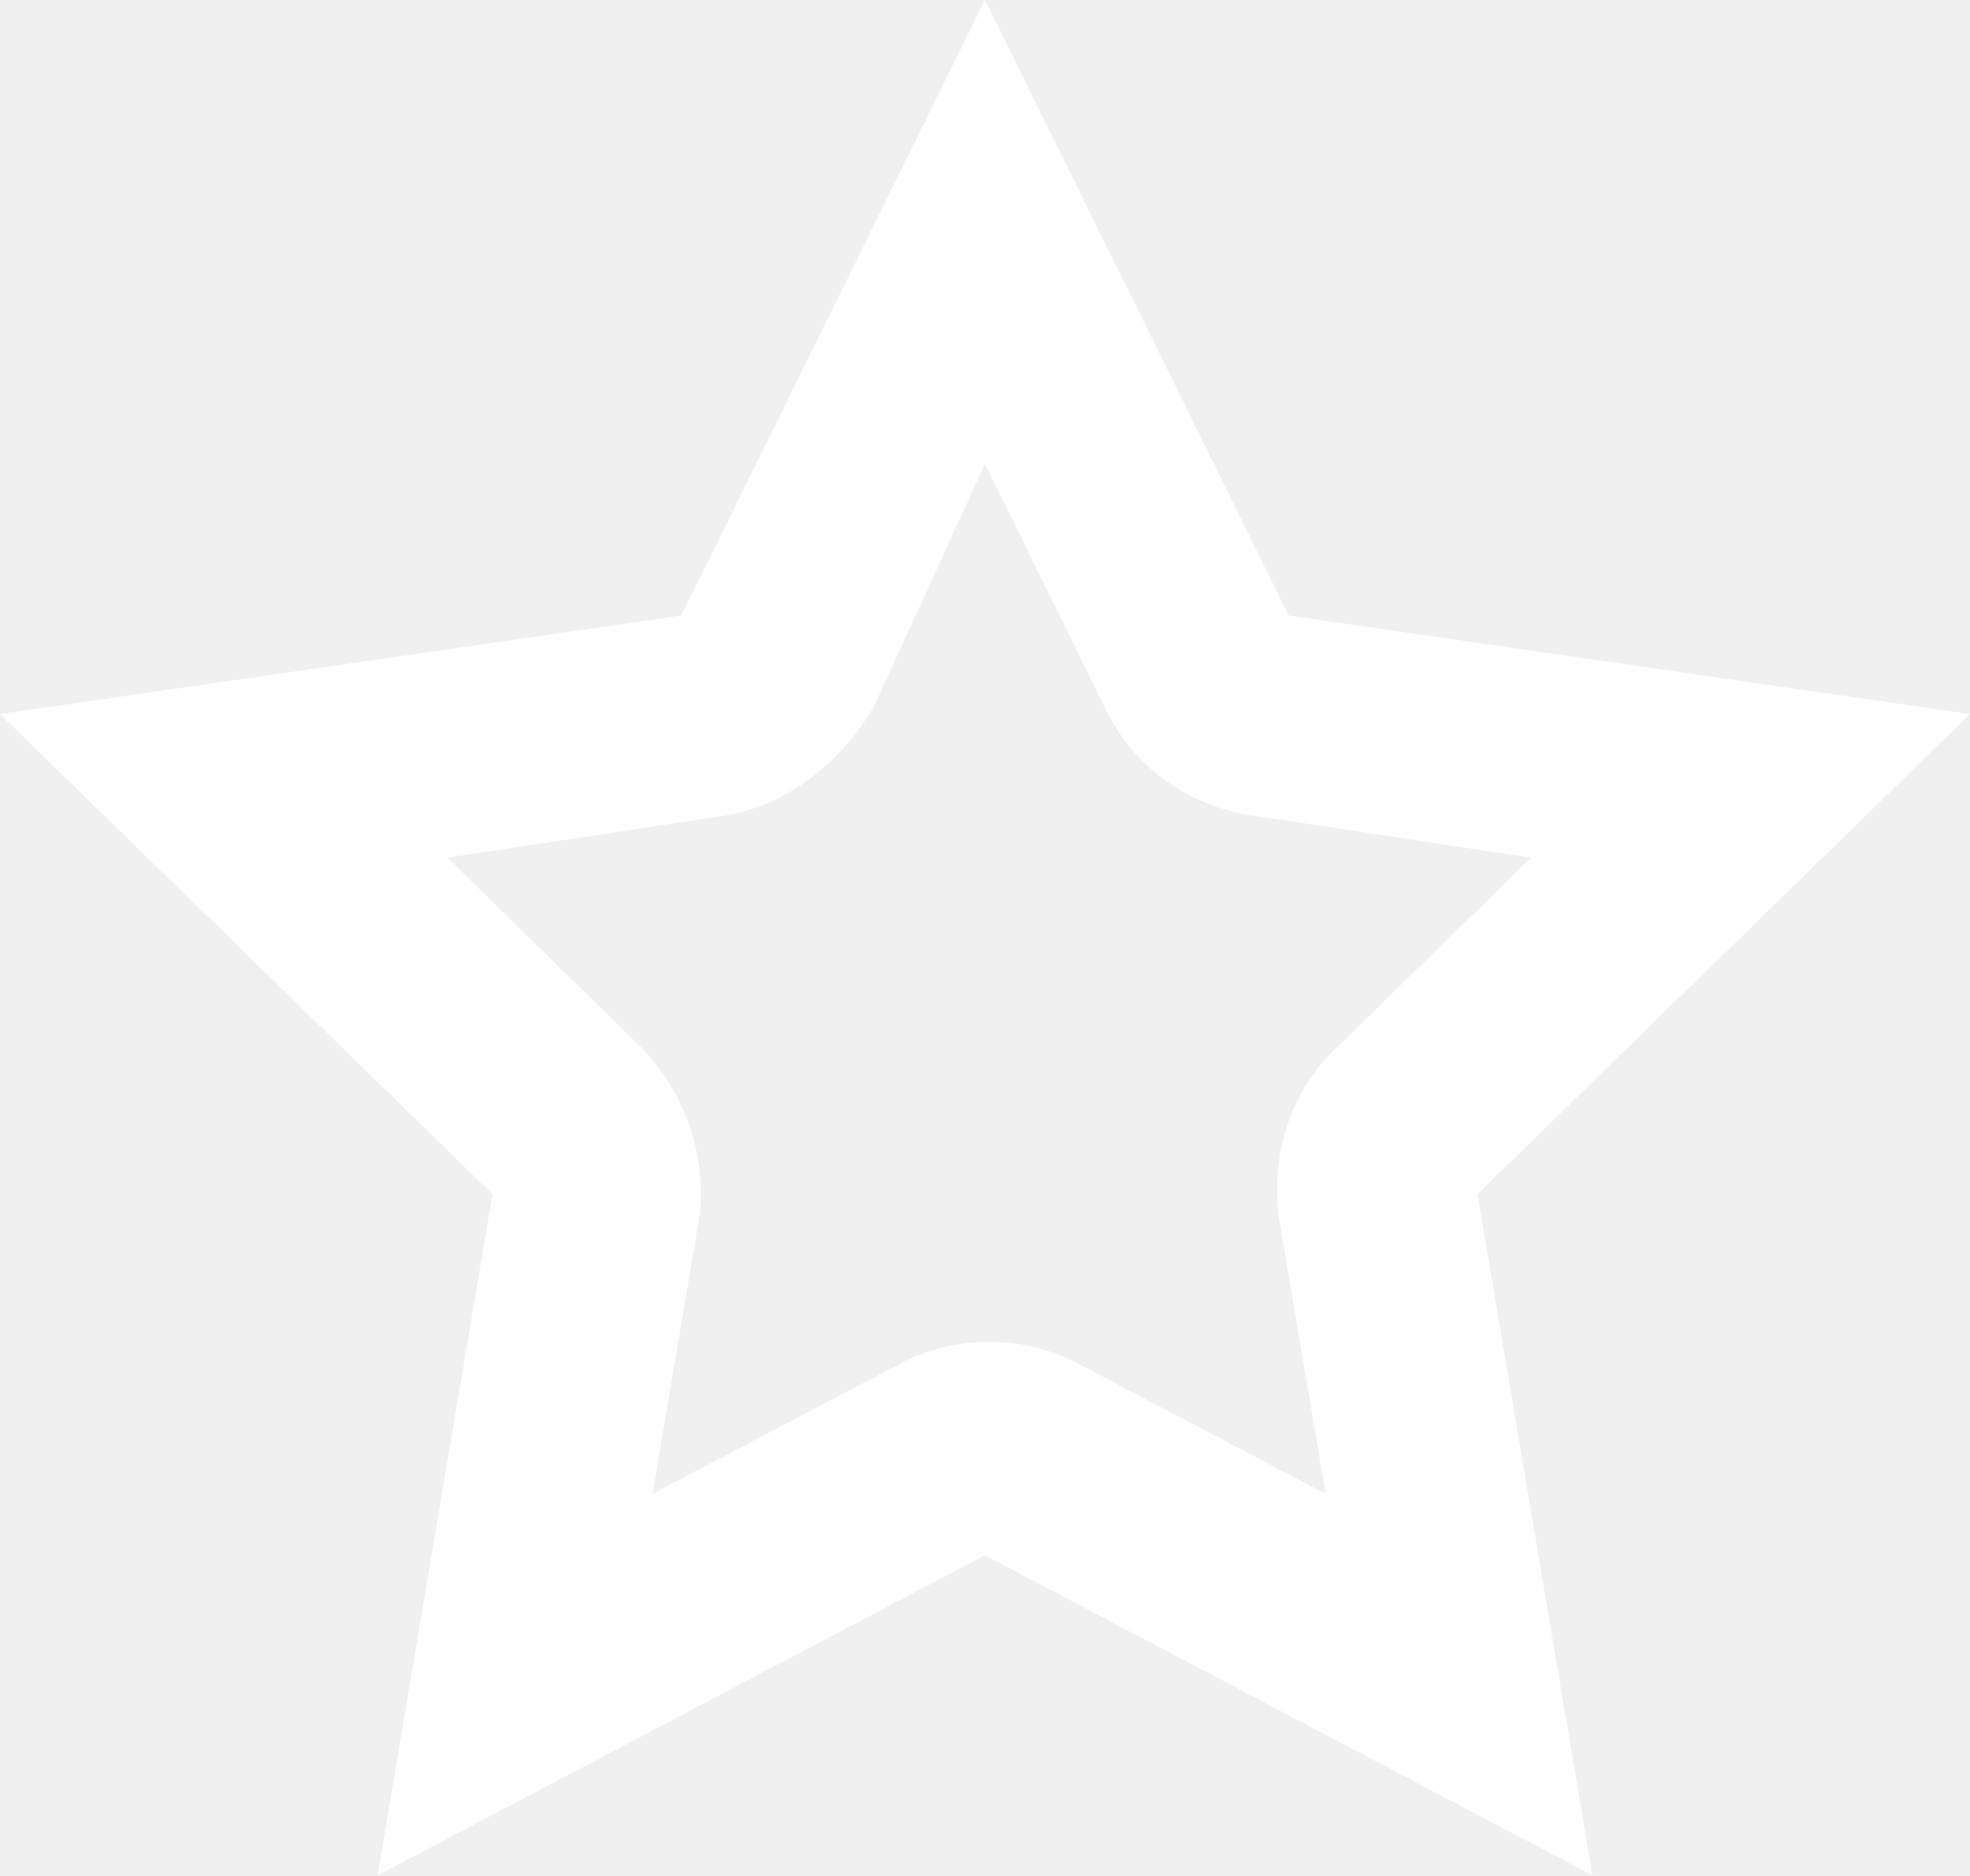
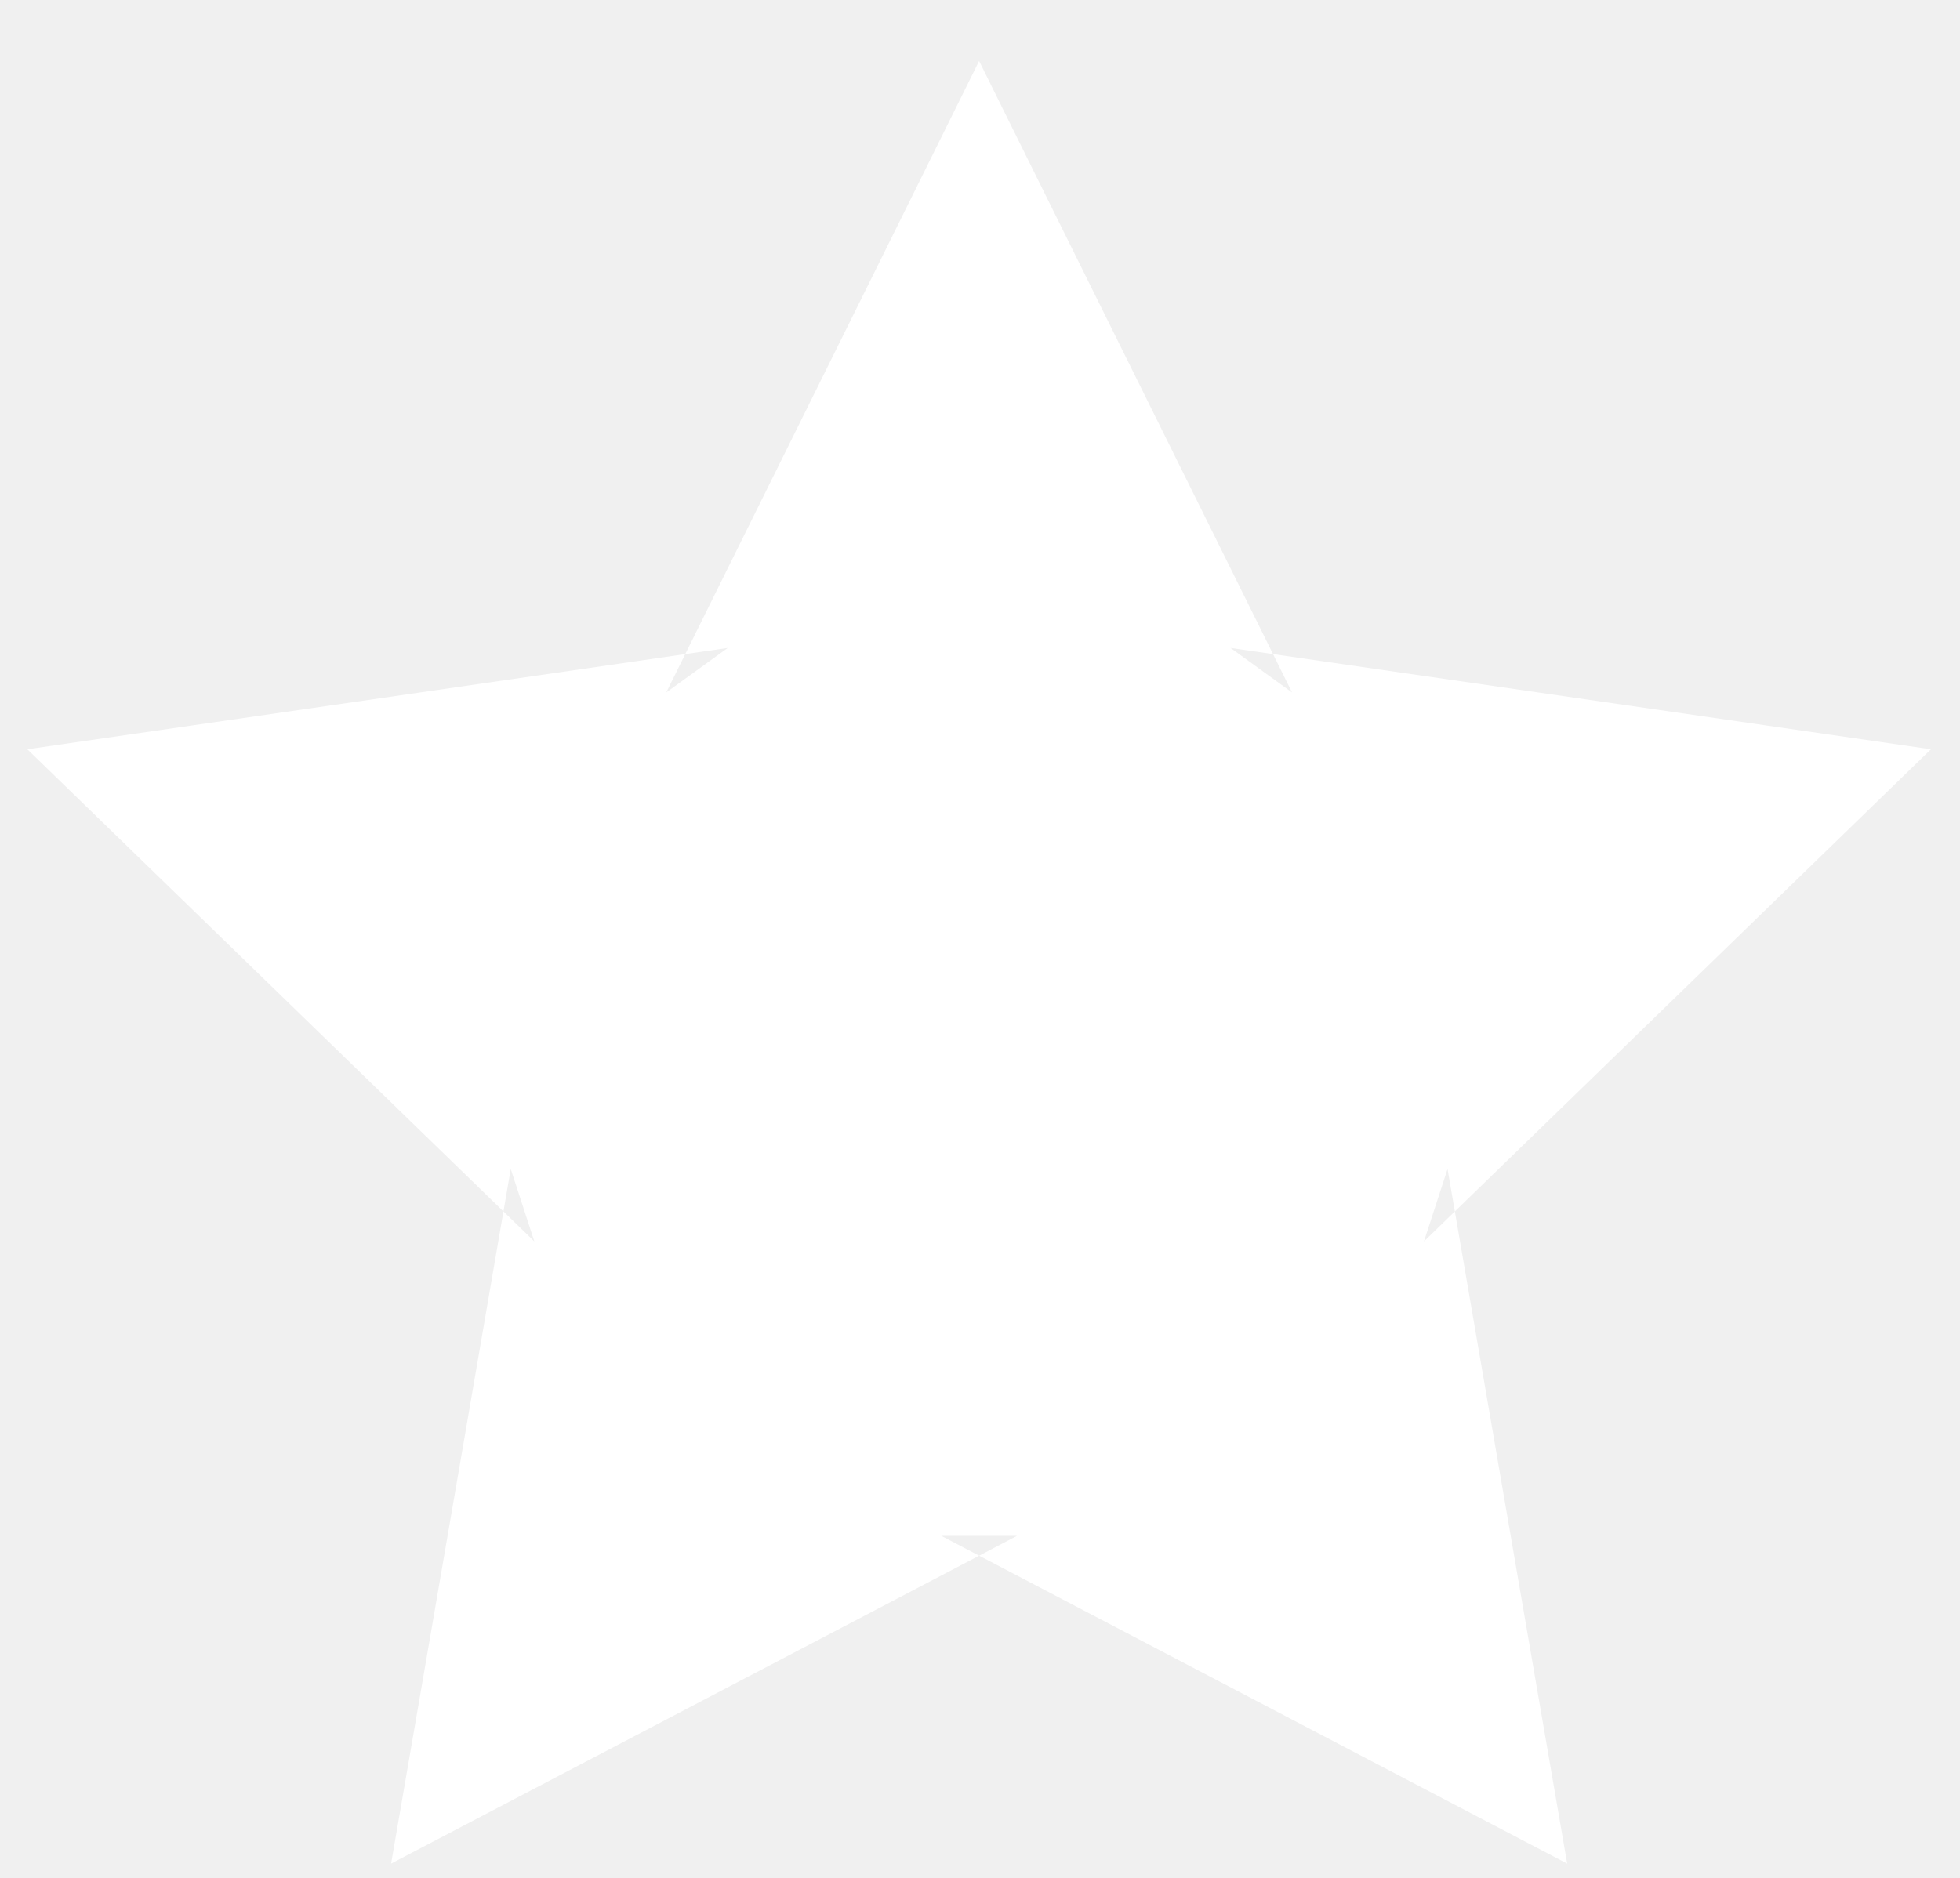
- <svg xmlns="http://www.w3.org/2000/svg" version="1.1" id="Layer_1" x="0px" y="0px" viewBox="0 0 48 45.7" style="enable-background:new 0 0 48 45.7;" xml:space="preserve">
-   <style type="text/css">
- 	.st0{fill:#FFFFFF;}
- </style>
-   <g>
-     <path class="st0" d="M24,11.3l2.9,5.9c0.7,1.5,2.1,2.5,3.8,2.7l6.6,1l-4.7,4.6c-1.2,1.1-1.7,2.8-1.4,4.4l1.1,6.5l-5.9-3.1   c-0.7-0.4-1.5-0.6-2.3-0.6s-1.6,0.2-2.3,0.6l-5.9,3.1l1.1-6.5c0.3-1.6-0.3-3.3-1.4-4.4l-4.7-4.6l6.6-1c1.6-0.2,3-1.3,3.8-2.7   L24,11.3 M24,0l-7.4,15L0,17.4l12,11.7L9.2,45.7L24,37.9l14.8,7.8L36,29.1l12-11.7L31.4,15L24,0L24,0z" />
+ <svg xmlns="http://www.w3.org/2000/svg" width="24px" height="23px" viewBox="0 0 24 23" version="1.1">
+   <defs />
+   <g id="Icons" stroke="none" stroke-width="1" fill="none" fill-rule="evenodd">
+     <g id="Icon-Set-Example" transform="translate(-24, -72)" fill="#FFFFFF">
+       <g id="Star-24" transform="translate(24, 72)">
+         <path d="M12.453,18.811 L11.526,18.811 L17.397,21.886 L19.19,22.825 L18.846,20.83 L17.725,14.318 L17.436,15.205 L22.186,10.593 L23.644,9.177 L21.633,8.886 L15.068,7.936 L15.821,8.481 L12.885,2.556 L11.989,0.747 L11.093,2.556 L8.158,8.481 L8.911,7.936 L2.346,8.886 L0.335,9.177 L1.793,10.593 L6.543,15.205 L6.254,14.318 L5.133,20.83 L4.789,22.825 L6.582,21.886 L12.453,18.811 Z" id="Shape" />
+       </g>
+     </g>
  </g>
</svg>
